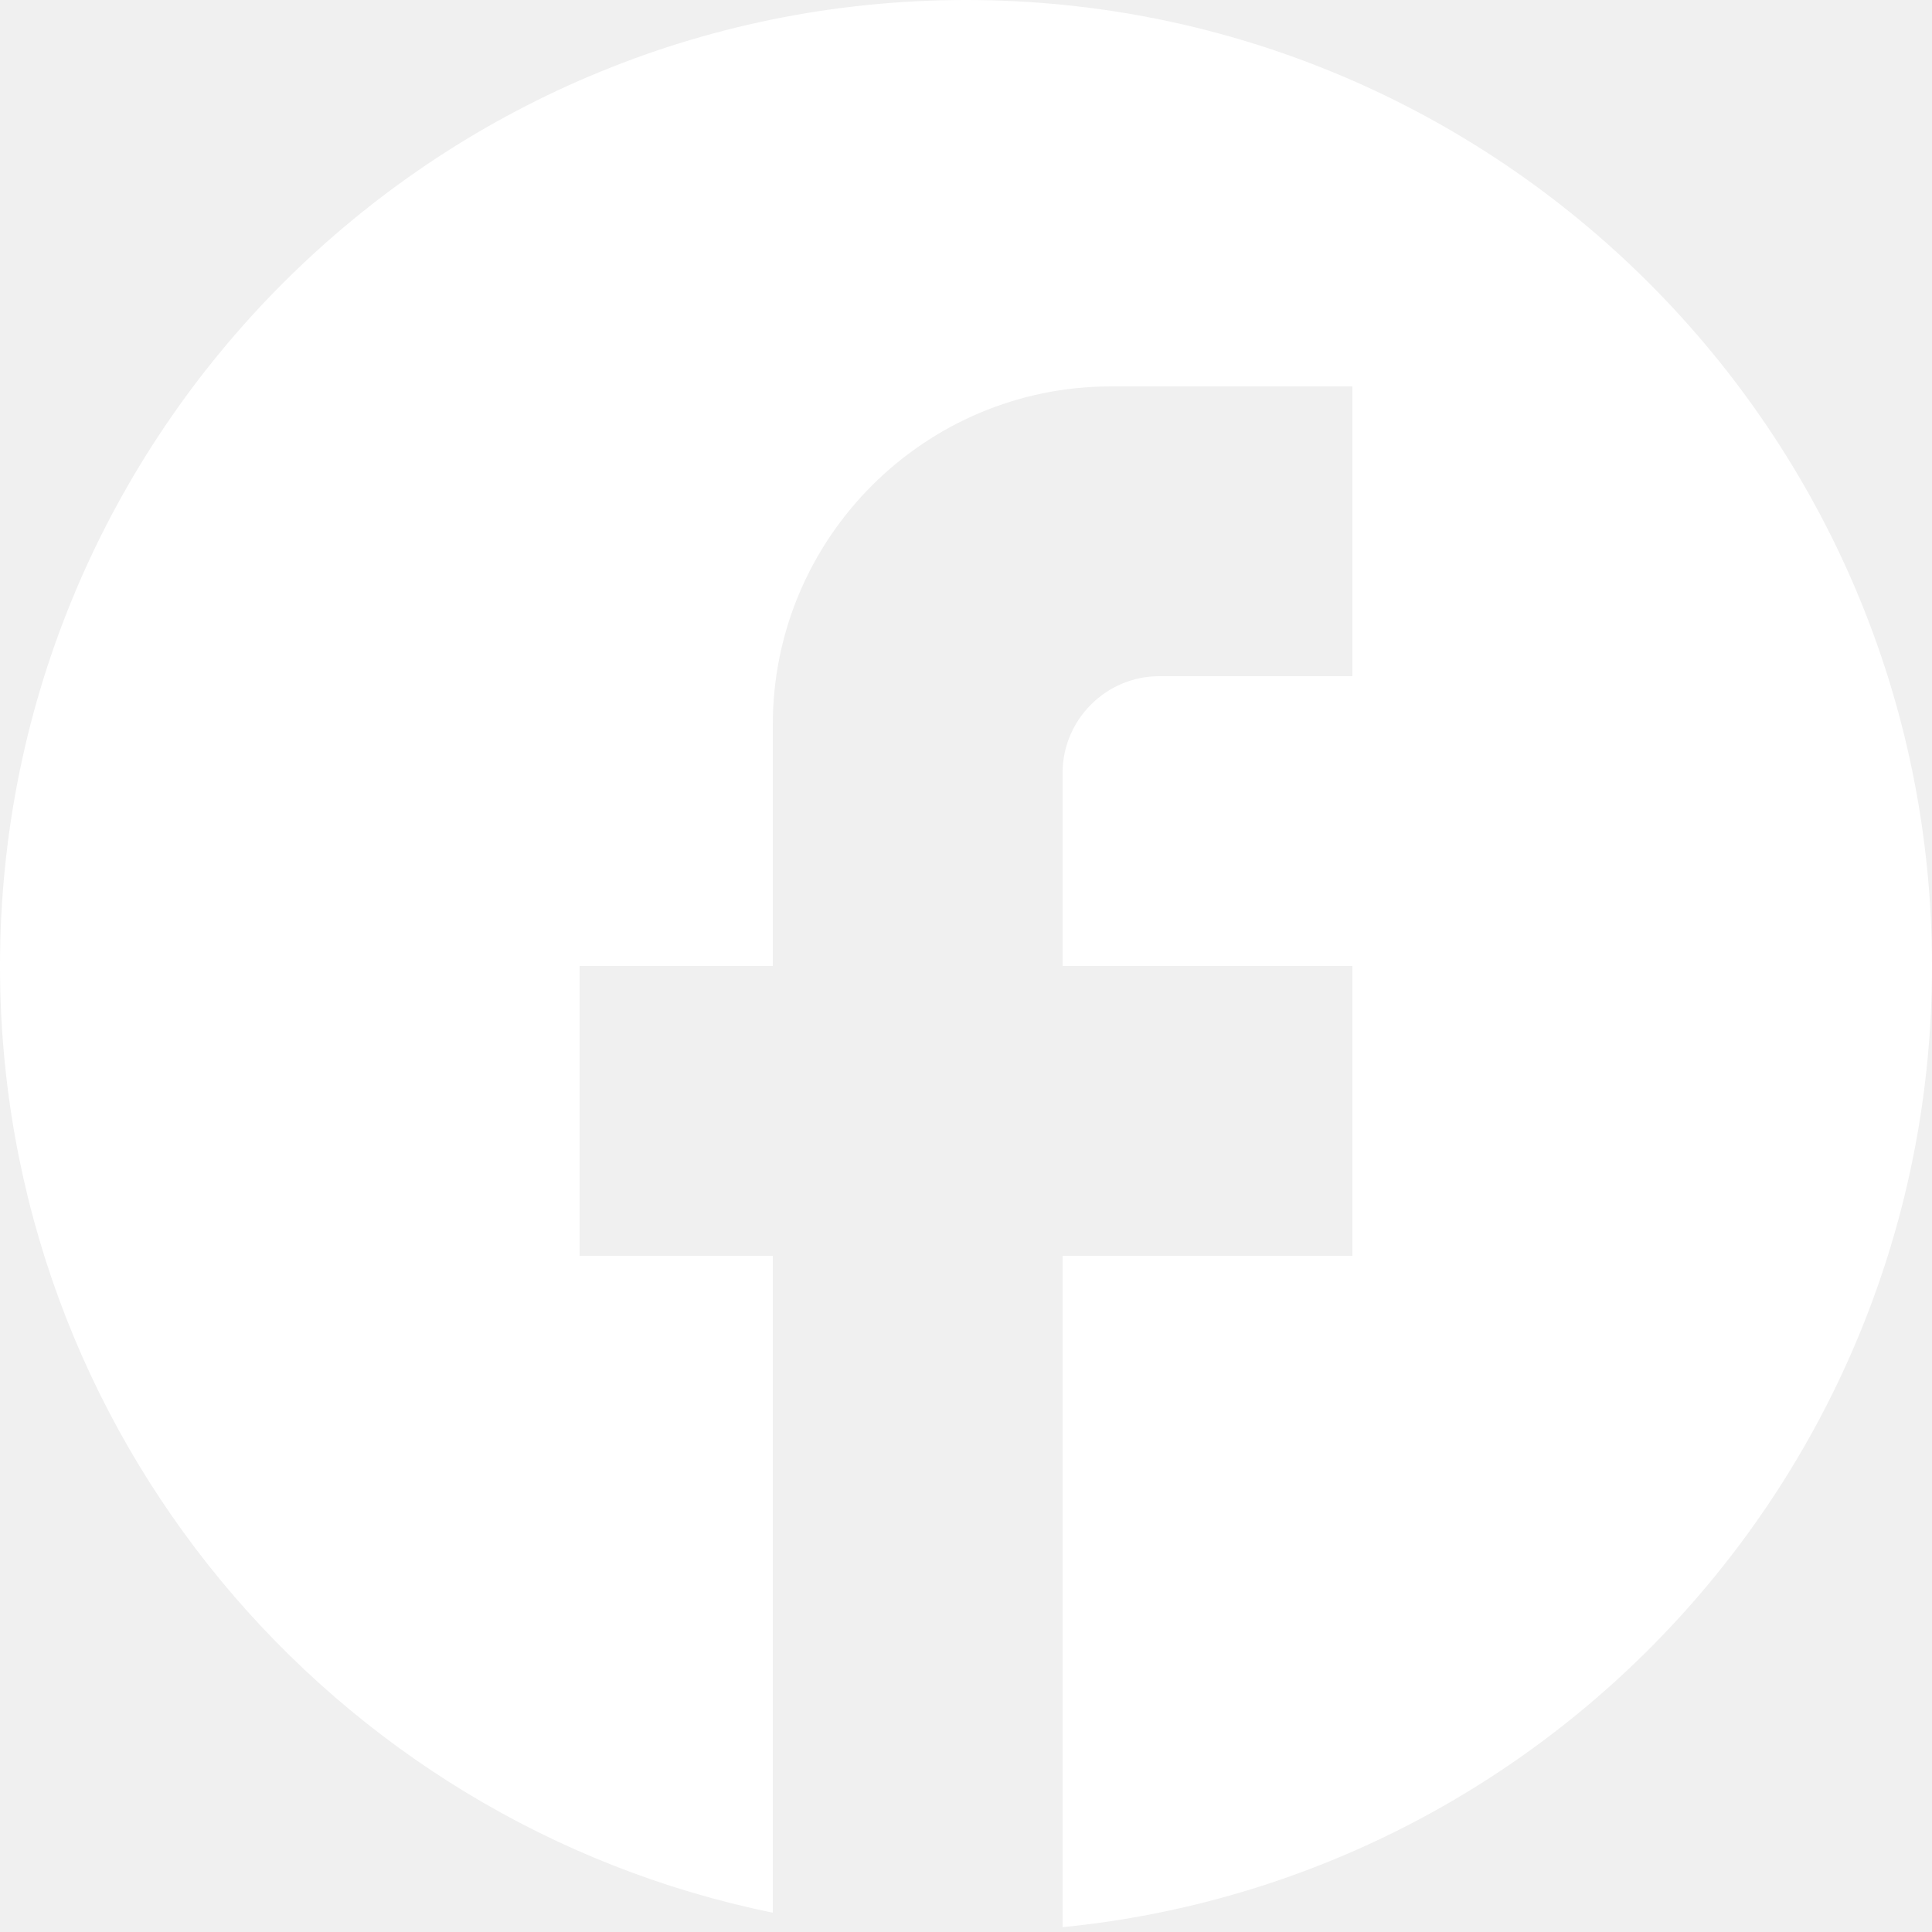
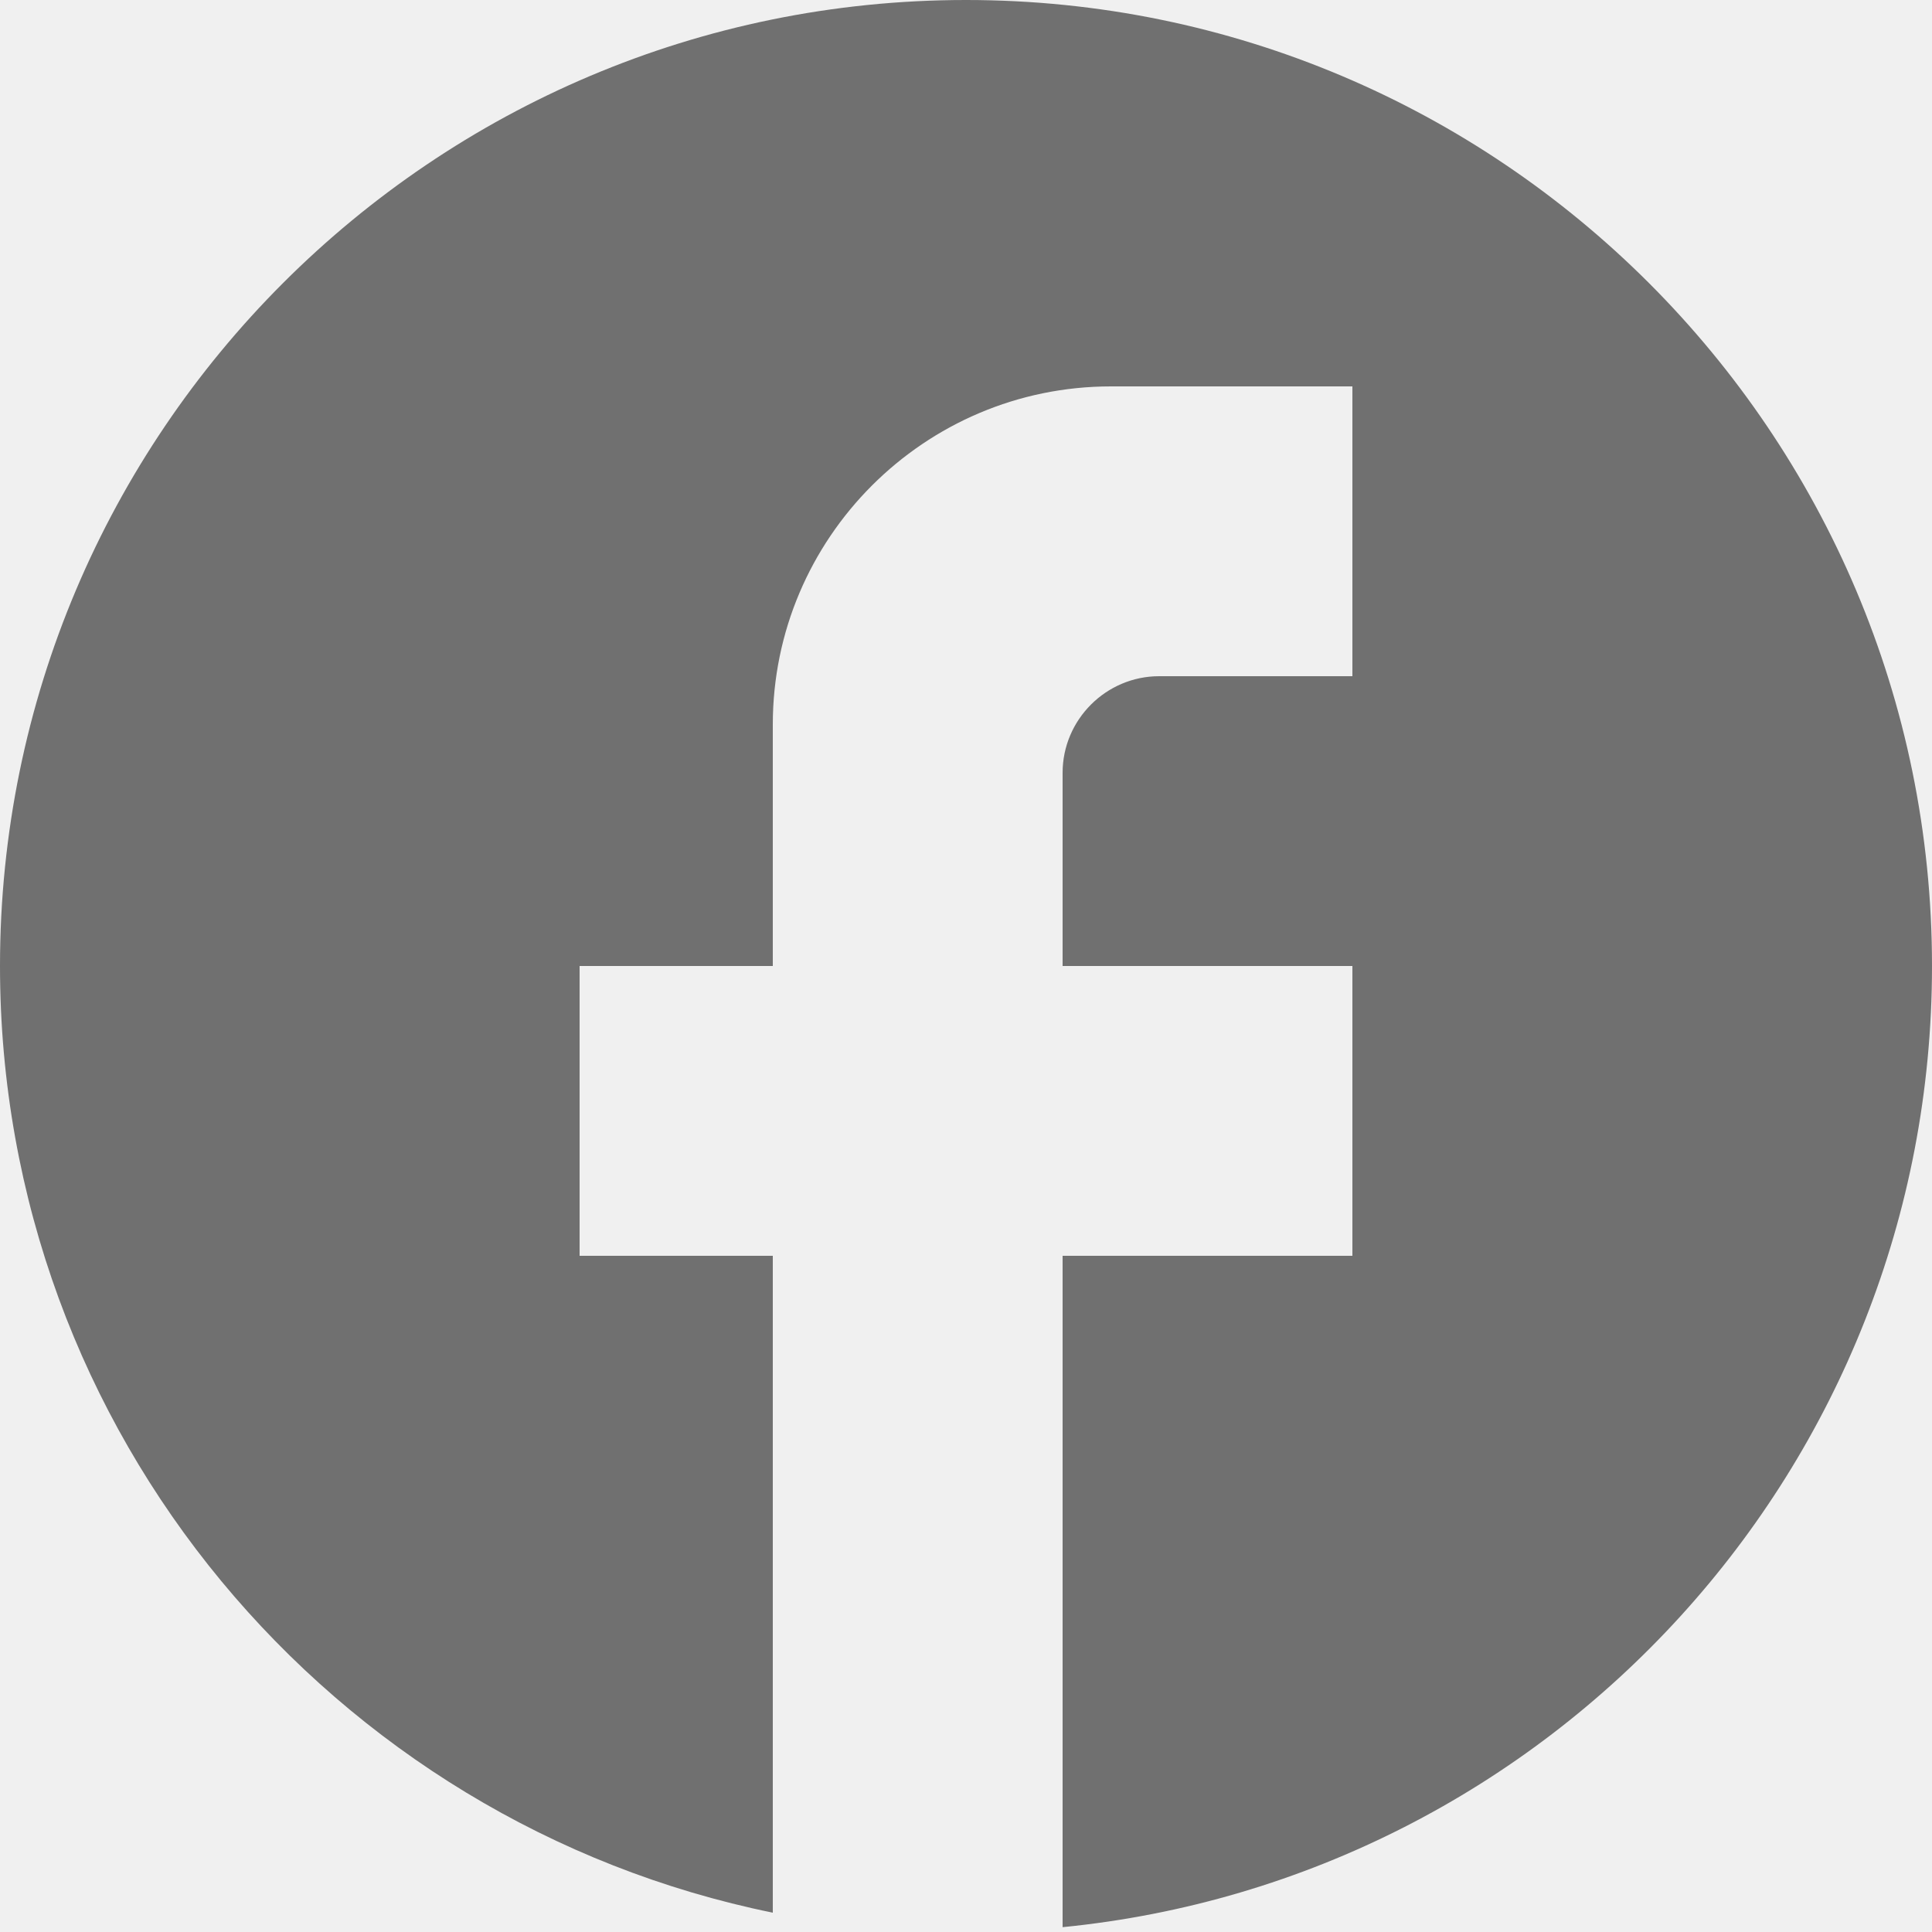
<svg xmlns="http://www.w3.org/2000/svg" width="20" height="20" viewBox="0 0 20 20" fill="none">
-   <path d="M20 10C20 4.48 15.52 0 10 0C4.48 0 0 4.48 0 10C0 14.84 3.44 18.87 8 19.8V13H6V10H8V7.5C8 5.57 9.57 4 11.5 4H14V7H12C11.45 7 11 7.45 11 8V10H14V13H11V19.95C16.05 19.45 20 15.19 20 10Z" fill="white" />
+   <path d="M20 10C20 4.48 15.52 0 10 0C4.48 0 0 4.48 0 10C0 14.84 3.44 18.87 8 19.8V13H6V10H8V7.5C8 5.57 9.57 4 11.5 4H14V7H12C11.45 7 11 7.45 11 8V10H14V13H11V19.95C16.05 19.45 20 15.19 20 10Z" fill="#707070" />
</svg>
